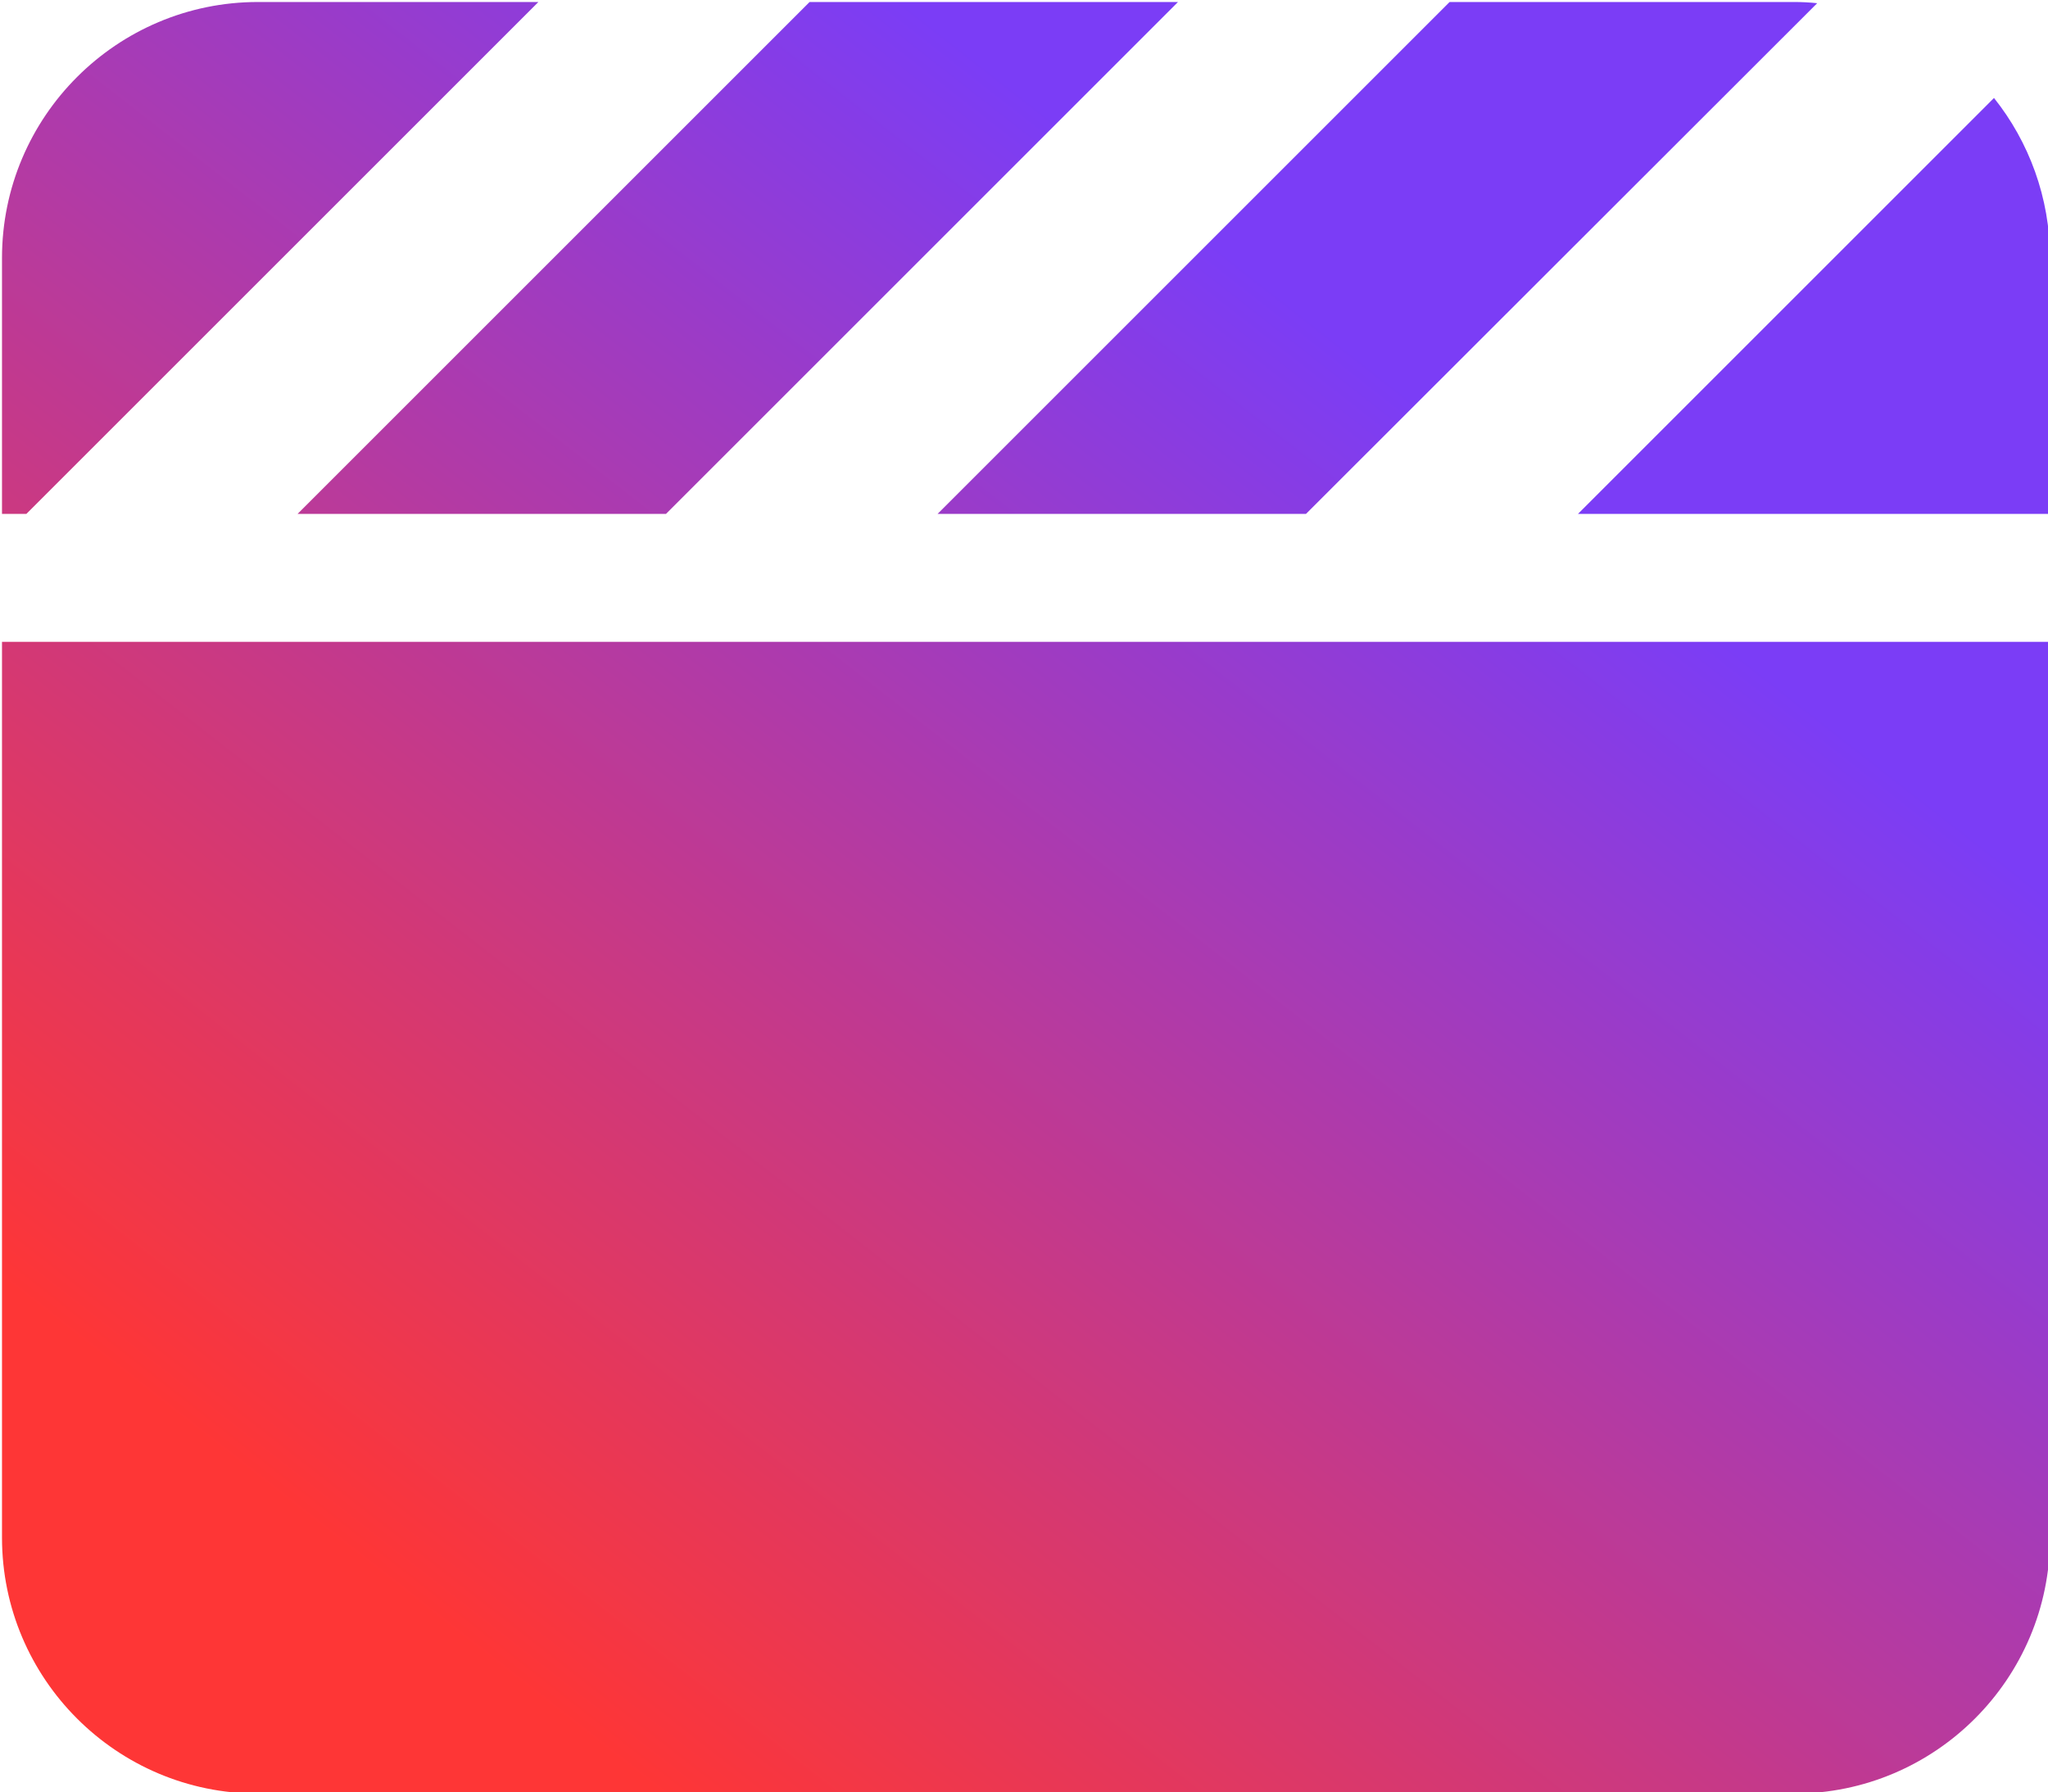
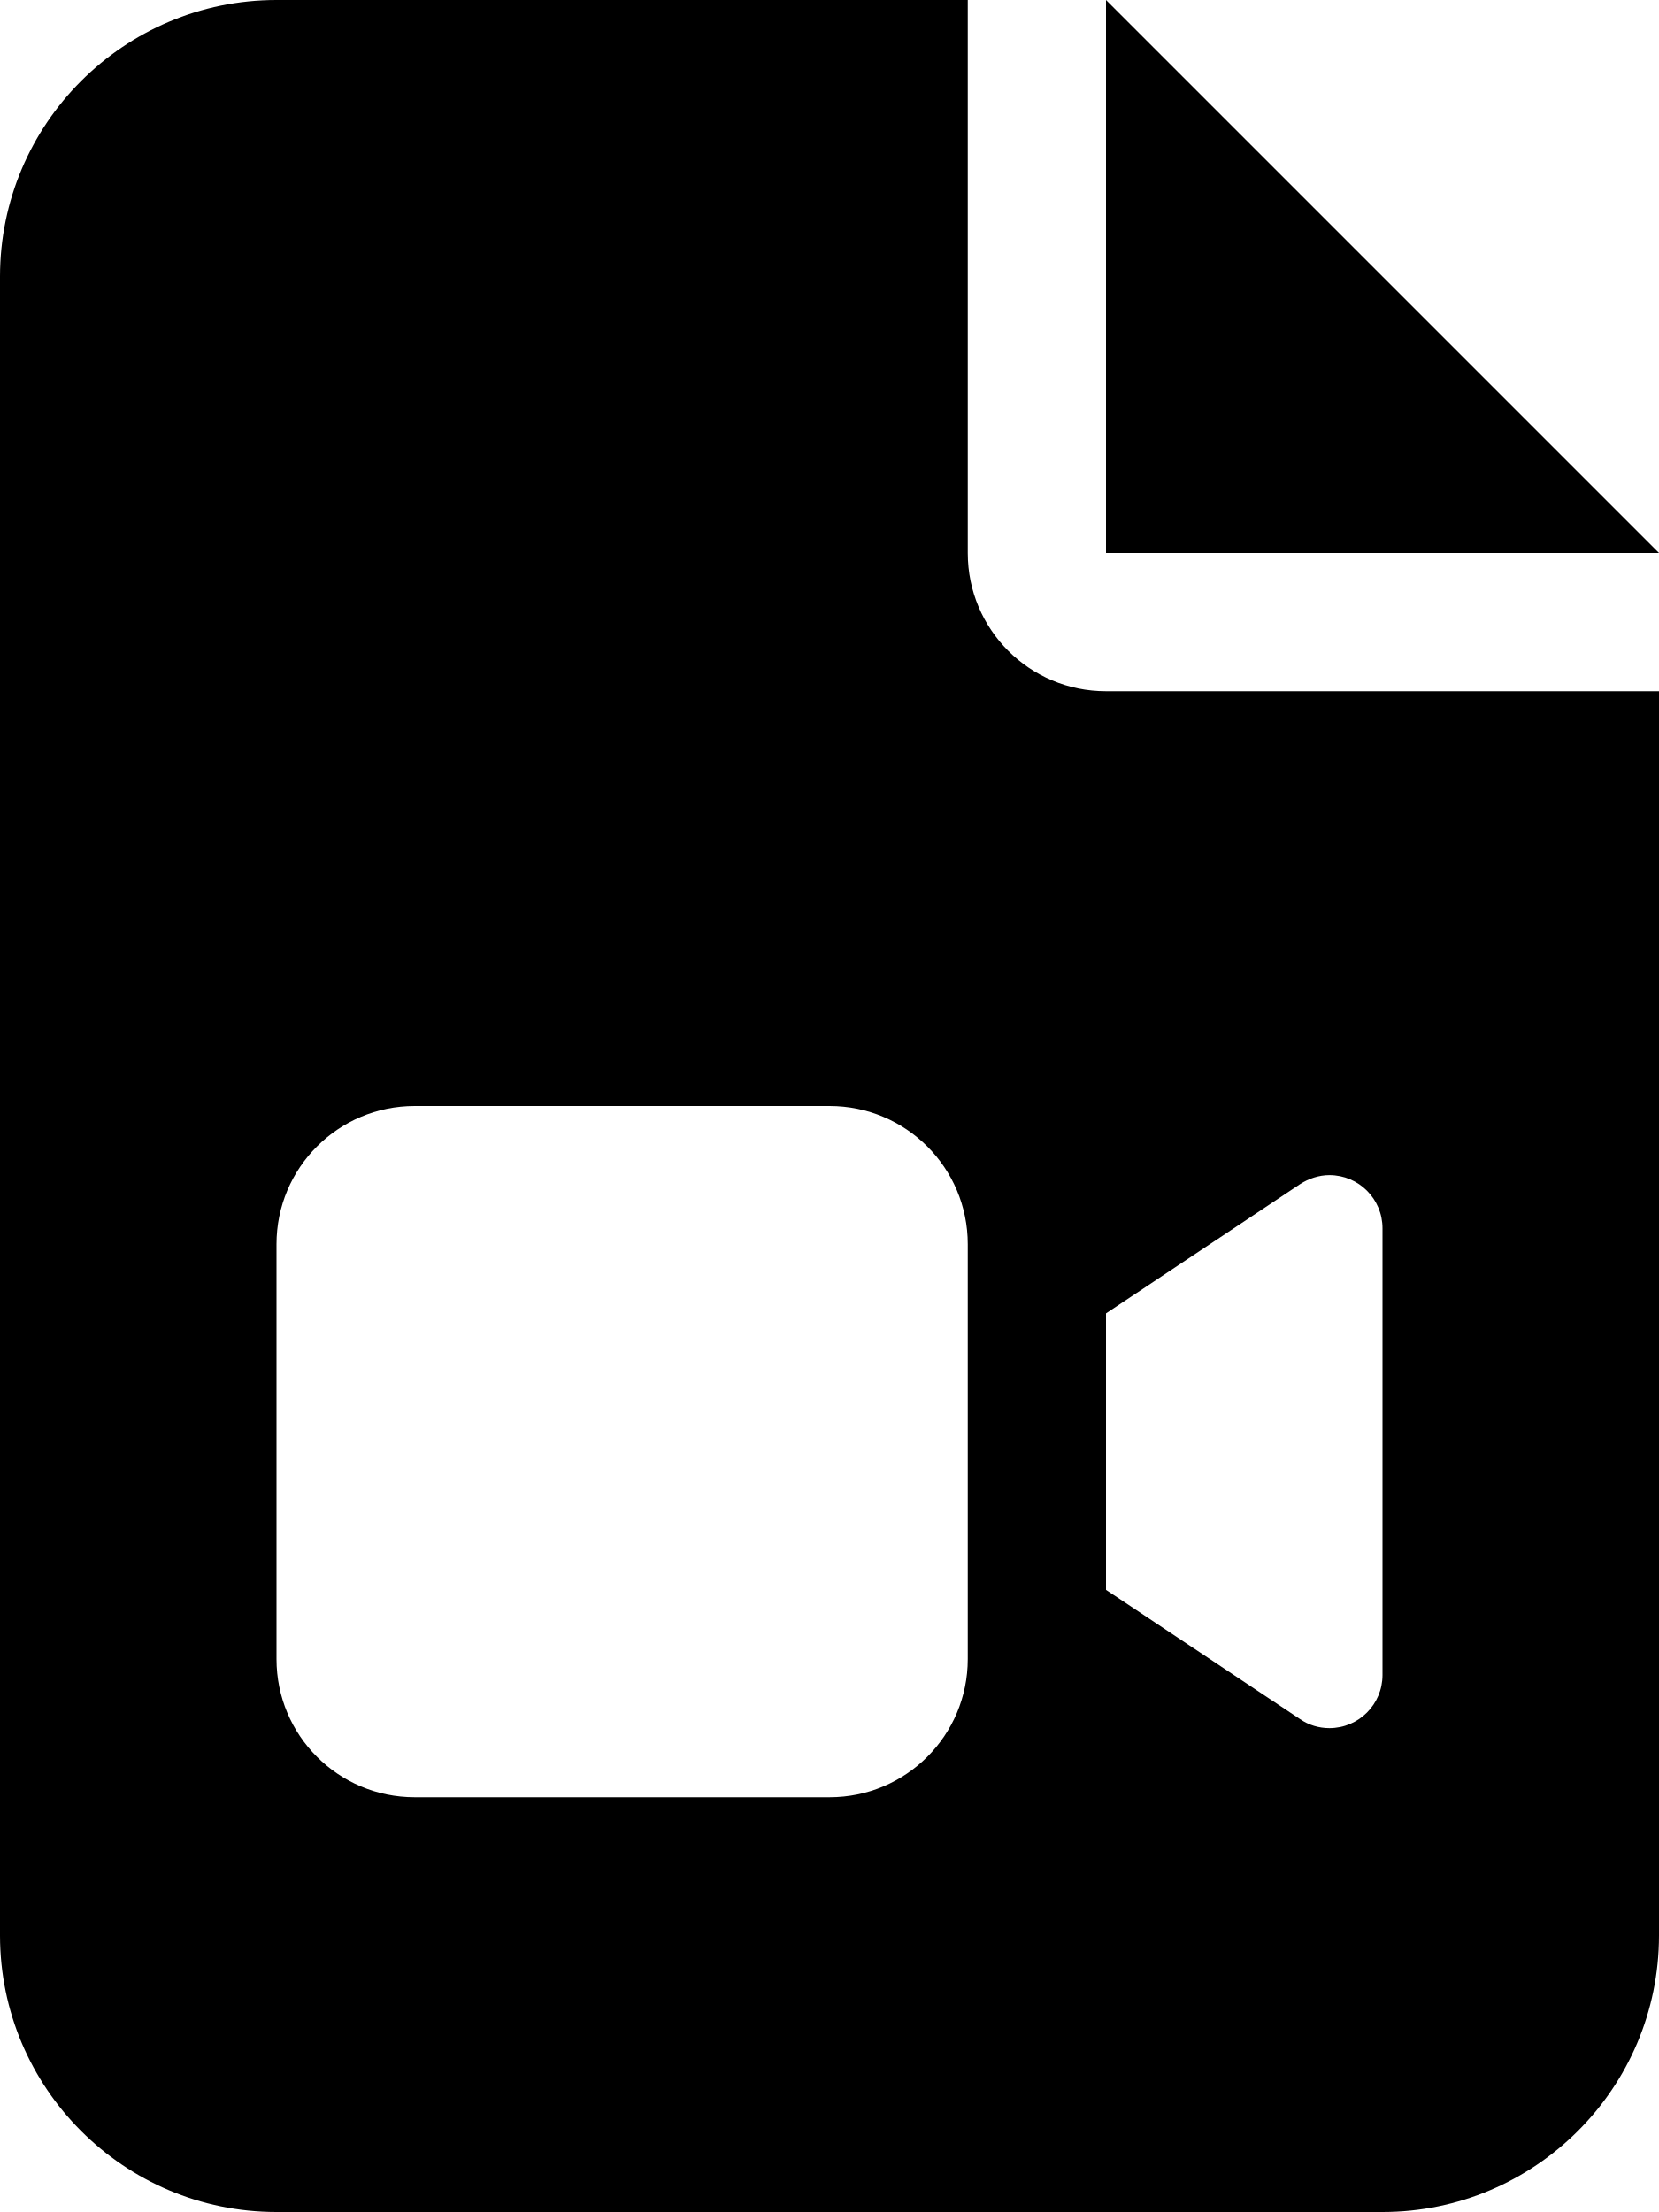
- <svg xmlns="http://www.w3.org/2000/svg" version="1.1" width="512" height="448" viewBox="0 0 512 448" xml:space="preserve">
-   <defs>
- </defs>
-   <g transform="matrix(1 0 0 1 256.5 224.5)">
-     <linearGradient id="SVGID_599" gradientUnits="userSpaceOnUse" gradientTransform="matrix(1 0 0 1 0 32)" x1="399.36" y1="40.32" x2="112.64" y2="407.68">
-       <stop offset="16.098%" style="stop-color:rgba(123, 61, 246, 1);" />
-       <stop offset="100%" style="stop-color:rgba(254, 54, 54, 1);" />
-     </linearGradient>
-     <path style="stroke: none; stroke-width: 1; stroke-dasharray: none; stroke-linecap: butt; stroke-dashoffset: 0; stroke-linejoin: miter; stroke-miterlimit: 4; fill: url(#SVGID_599); fill-rule: nonzero; opacity: 1;" transform=" translate(-256, -256)" d="M 448 32 H 361.9 l -1 1 l -127 127 h 92.1 l 1 -1 L 453.8 32.3 c -1.9 -0.2 -3.8 -0.3 -5.8 -0.3 z m 64 128 V 96 c 0 -15.1 -5.3 -29.1 -14 -40 l -104 104 H 512 z M 294.1 32 H 201.9 l -1 1 L 73.9 160 h 92.1 l 1 -1 l 127 -127 z M 64 32 C 28.7 32 0 60.7 0 96 v 64 H 6.1 l 1 -1 l 127 -127 H 64 z M 512 192 H 0 V 416 c 0 35.3 28.7 64 64 64 H 448 c 35.3 0 64 -28.7 64 -64 V 192 z" stroke-linecap="round" />
-   </g>
+ <svg xmlns="http://www.w3.org/2000/svg" viewBox="0 0 384 512">
+   <path d="M64 0C28.7 0 0 28.7 0 64V448c0 35.3 28.7 64 64 64H320c35.3 0 64-28.7 64-64V160H256c-17.7 0-32-14.3-32-32V0H64zM256 0V128H384L256 0zM64 288c0-17.7 14.3-32 32-32h96c17.7 0 32 14.3 32 32v96c0 17.7-14.3 32-32 32H96c-17.7 0-32-14.3-32-32V288zM300.9 397.9L256 368V304l44.9-29.9c2-1.3 4.4-2.1 6.8-2.1c6.8 0 12.3 5.5 12.3 12.3V387.7c0 6.8-5.5 12.3-12.3 12.3c-2.4 0-4.8-.7-6.8-2.1z" />
</svg>
